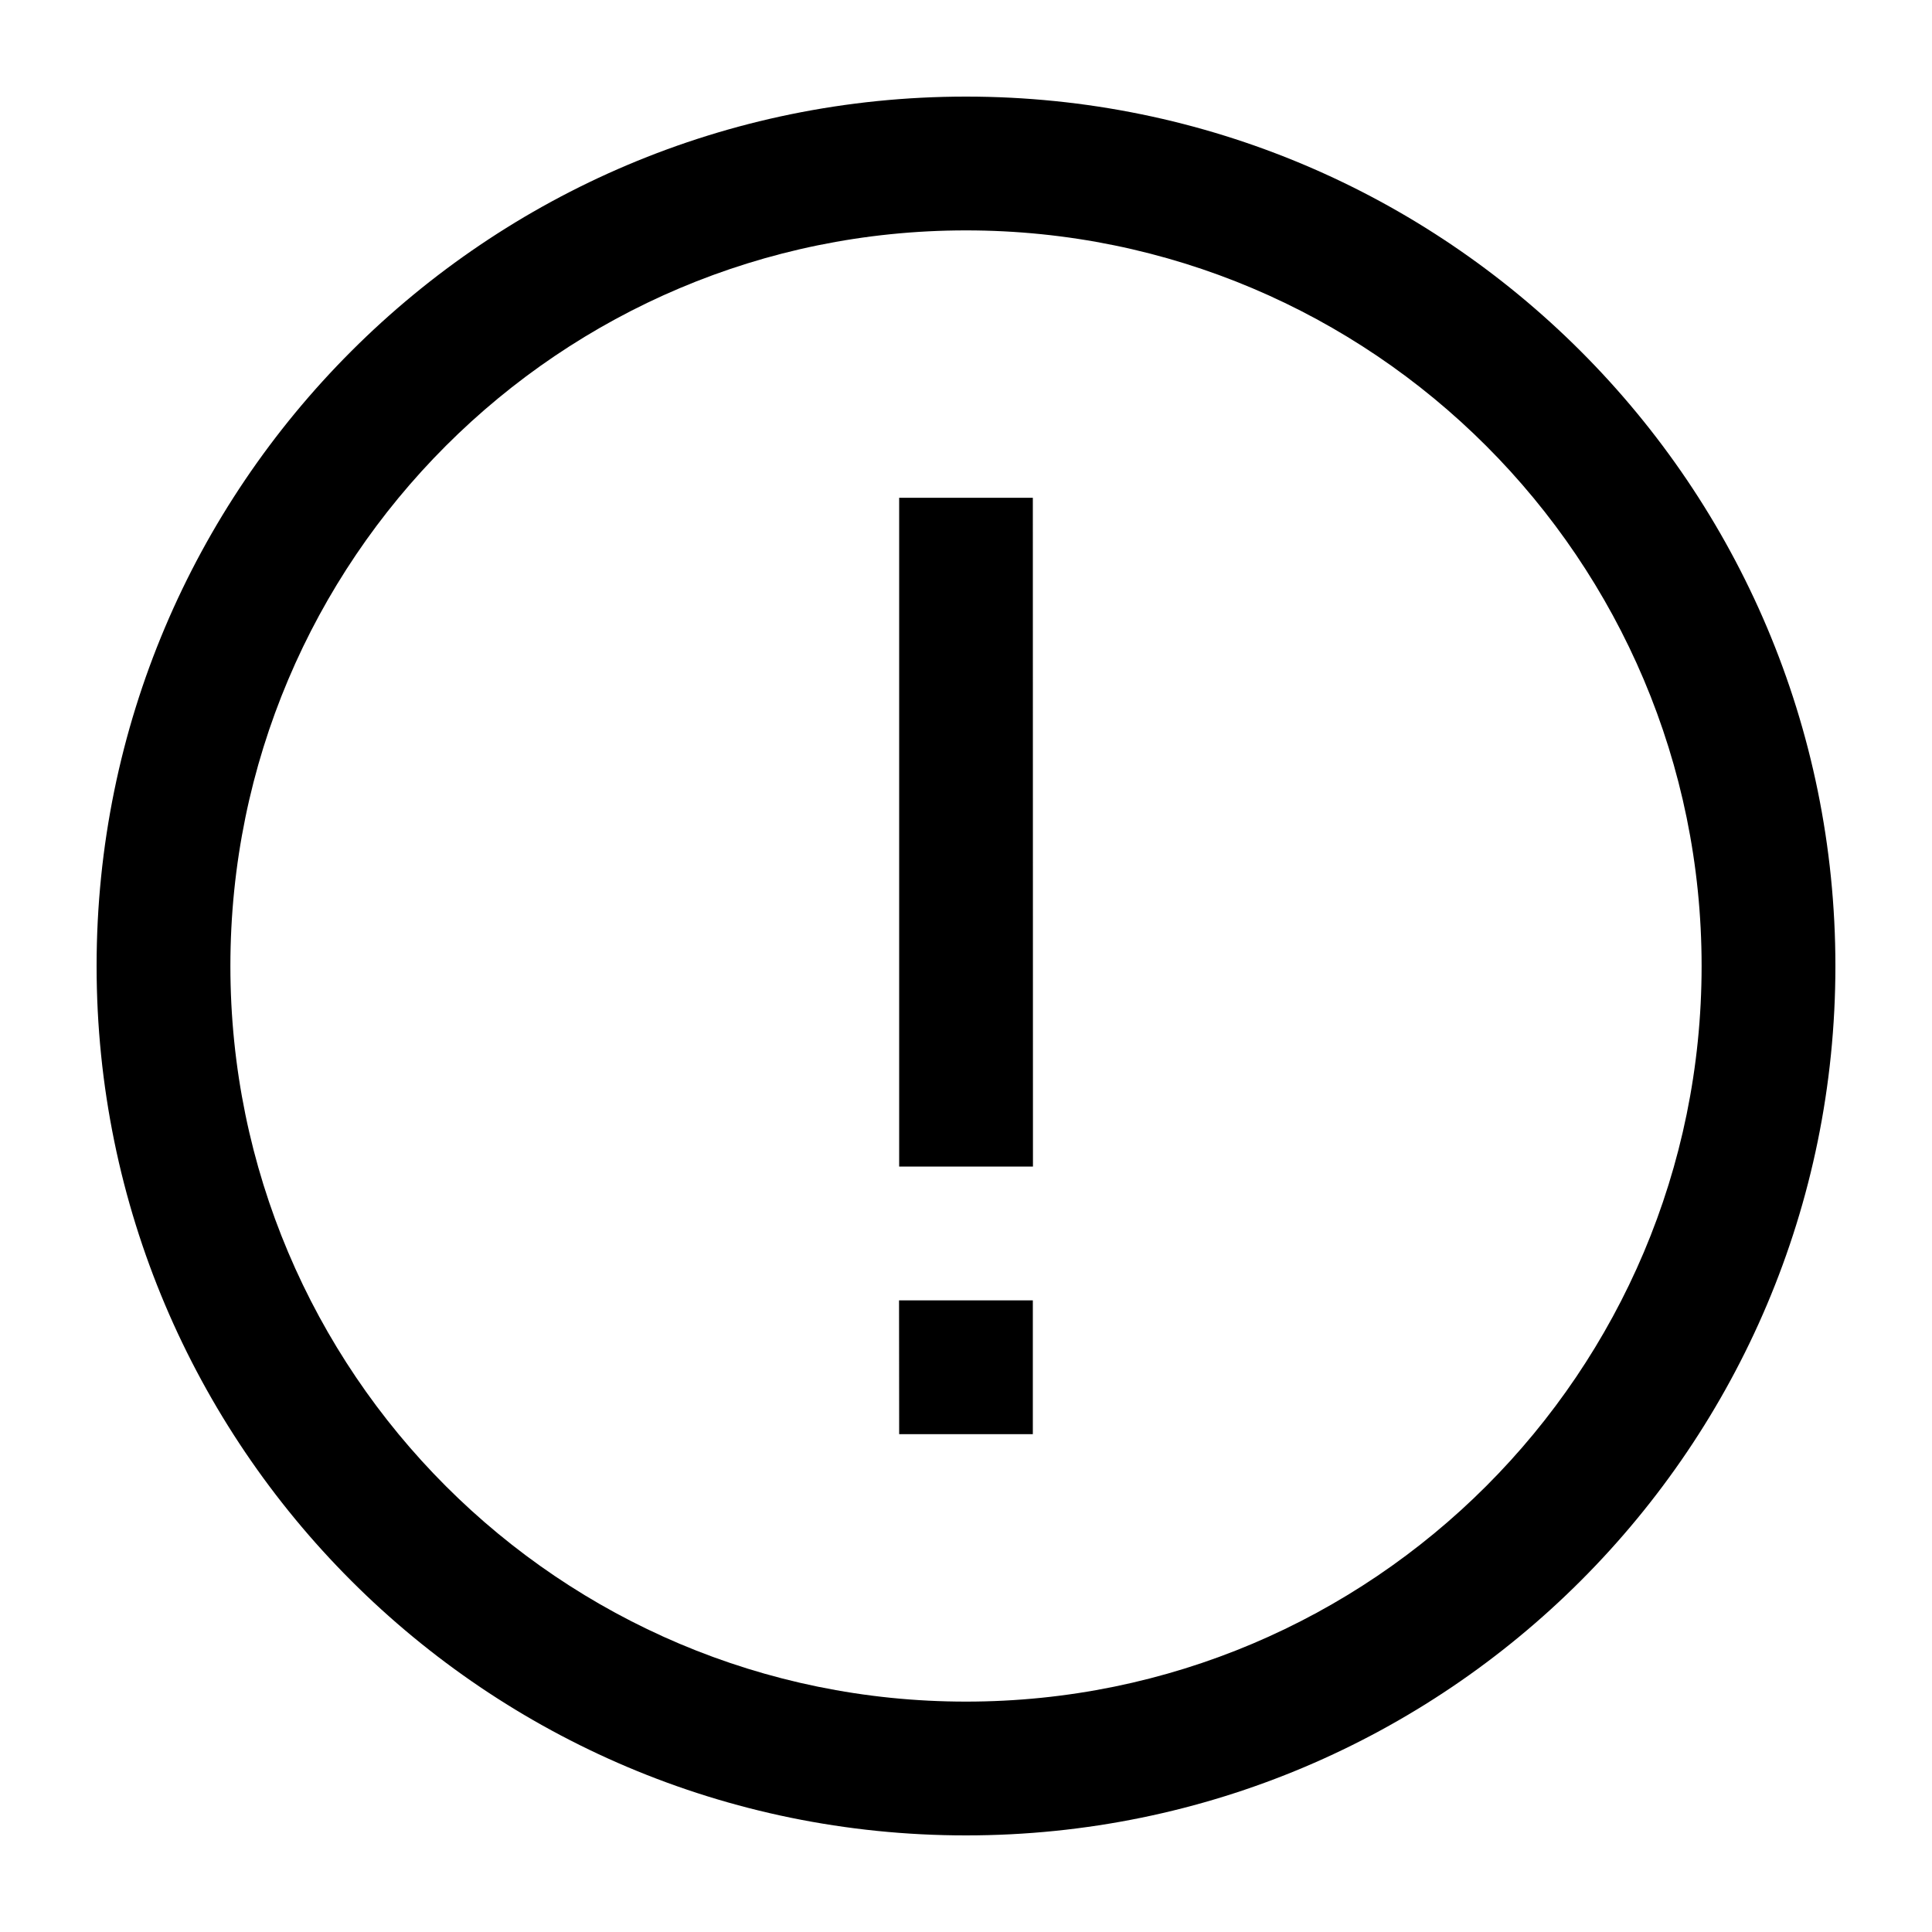
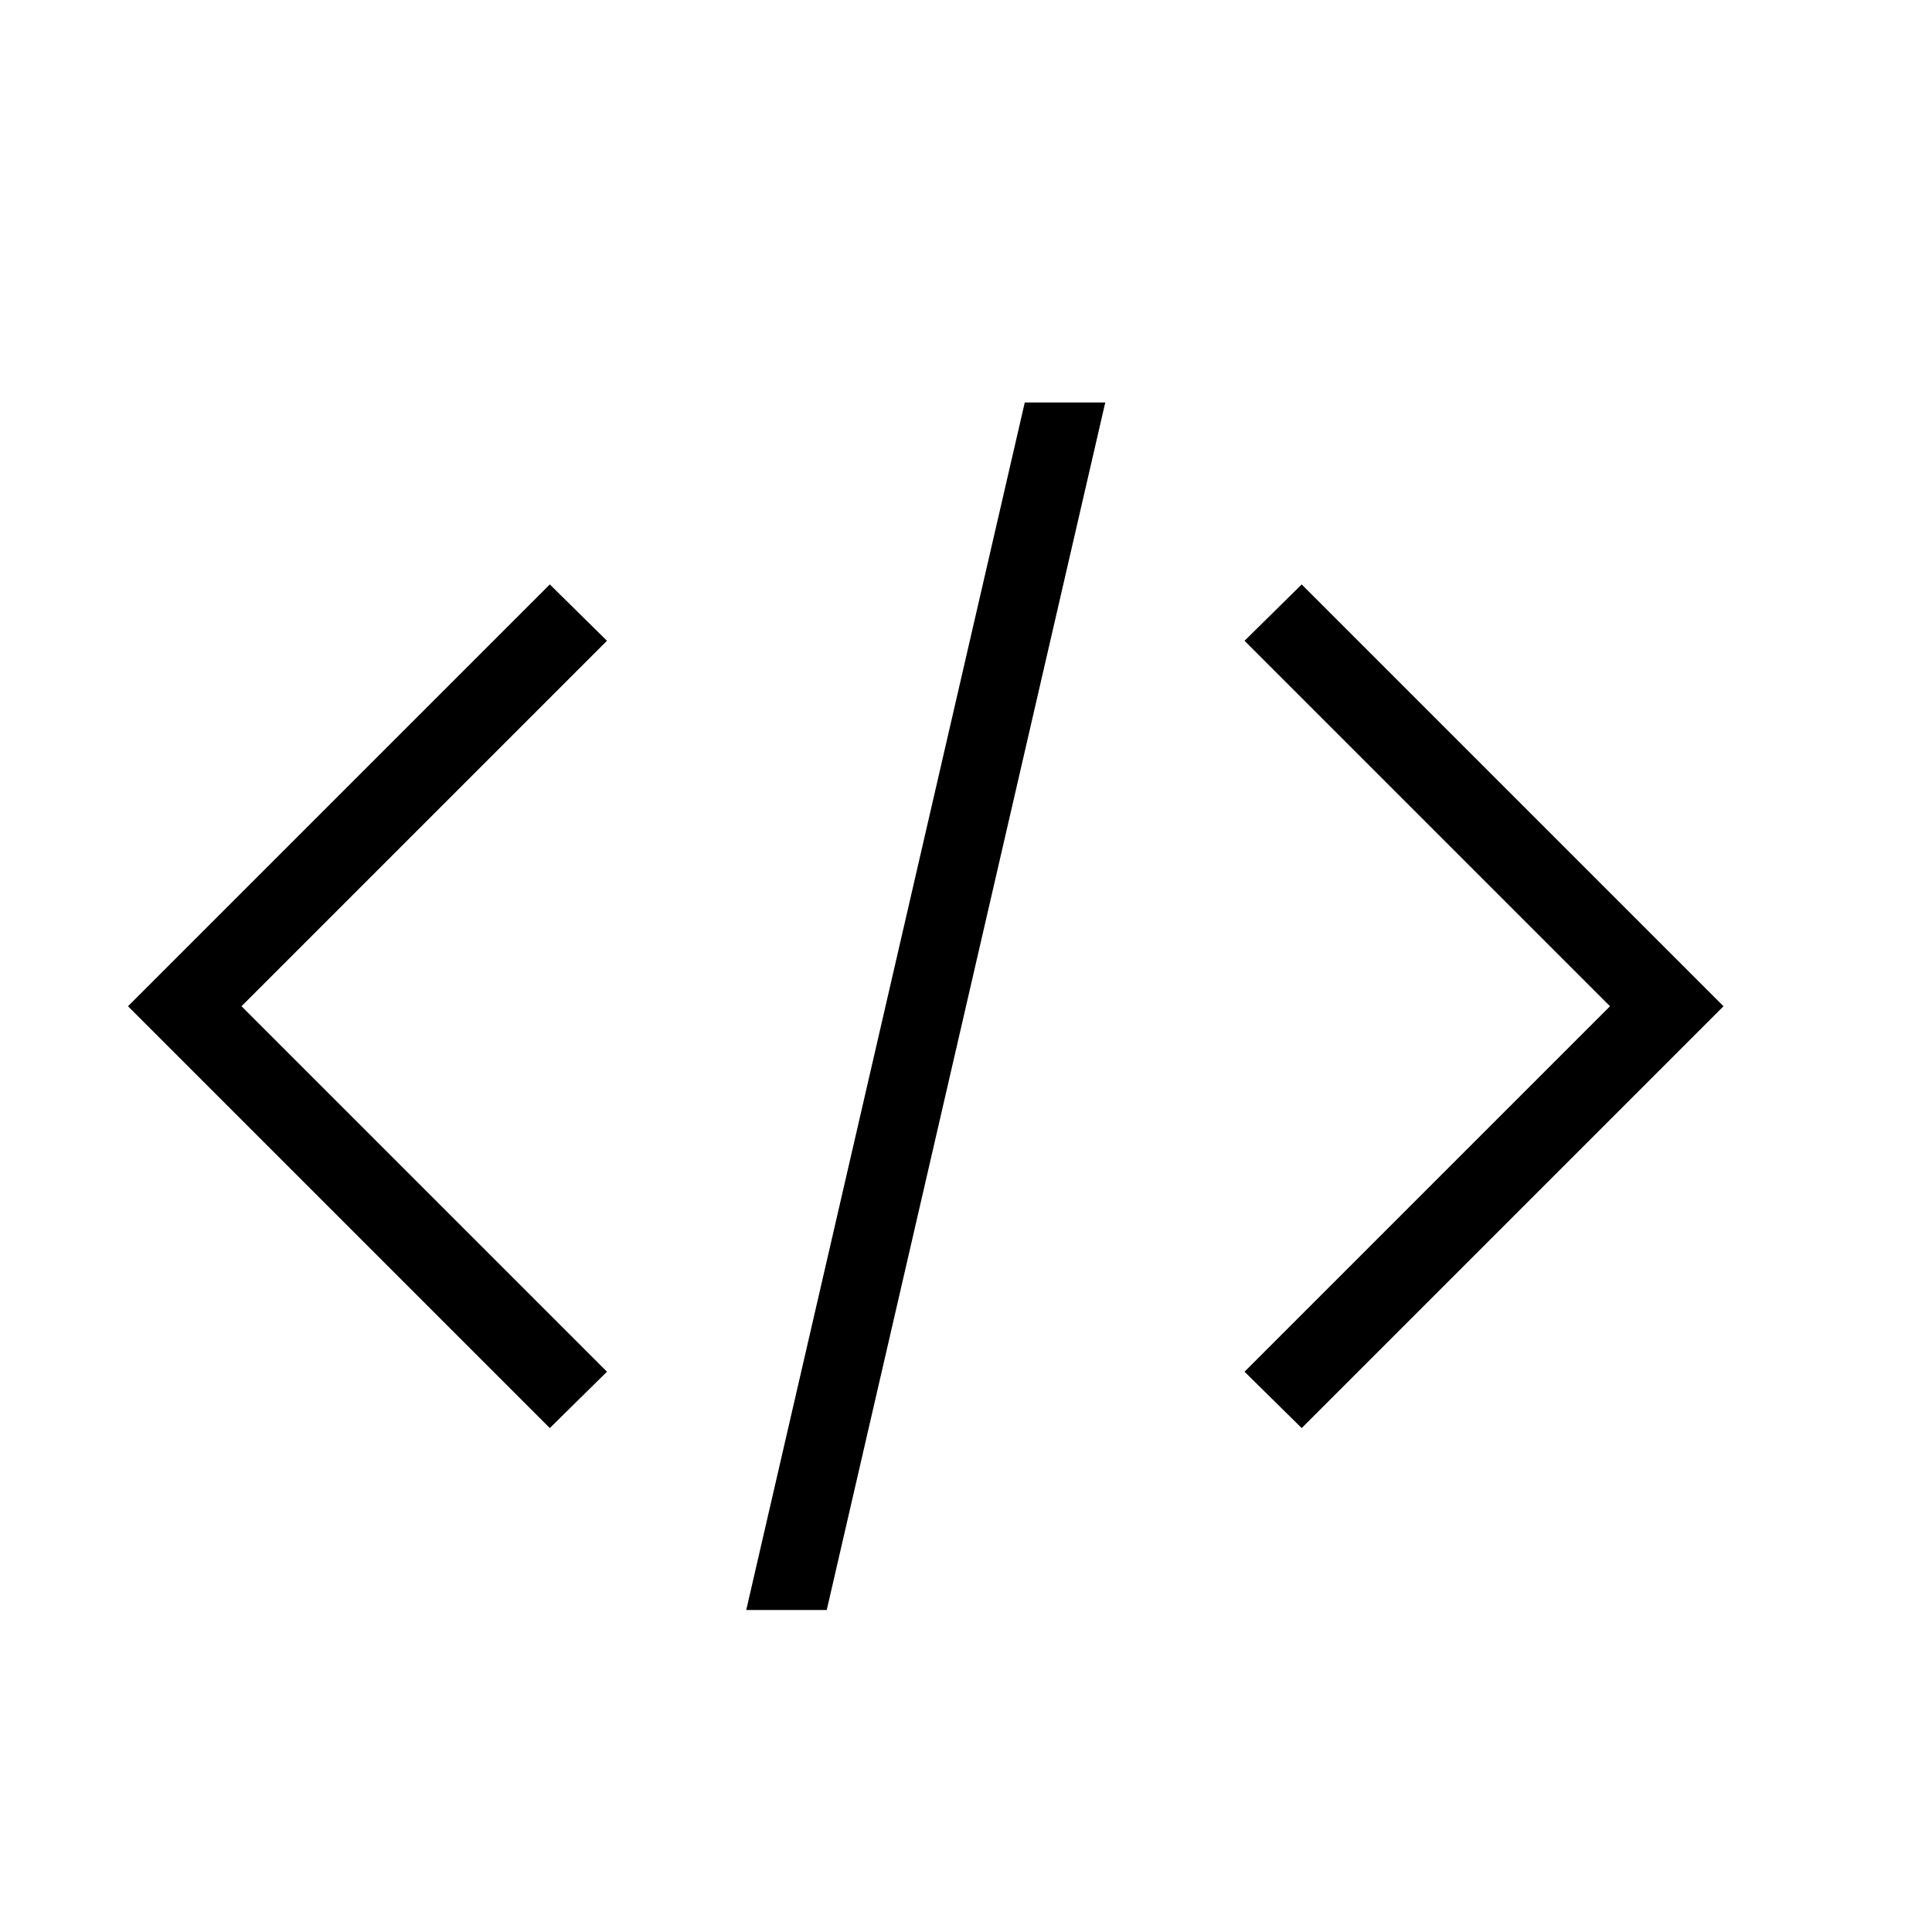
- <svg xmlns="http://www.w3.org/2000/svg" version="1.1" width="32" height="32" viewBox="0 0 32 32">
-   <path d="M16 1.6c-7.953 0-14.4 6.447-14.4 14.4s6.447 14.4 14.4 14.4c7.953 0 14.4-6.447 14.4-14.4v0c0-7.953-6.447-14.4-14.4-14.4v0zM16 28.184c-6.729 0-12.184-5.455-12.184-12.184s5.455-12.184 12.184-12.184c6.729 0 12.184 5.455 12.184 12.184v0c0 6.729-5.455 12.184-12.184 12.184v0zM17.107 8.245h-2.214v11.077h2.216zM14.891 21.538h2.216v2.216h-2.214z" />
+ <svg xmlns="http://www.w3.org/2000/svg" width="24" height="24" viewBox="0 0 24 24">
+   <path fill="currentColor" d="m16.17 17.74l-.71-.7L20 12.5l-4.54-4.54l.71-.7l5.24 5.24zm-9.34 0L1.59 12.5l5.24-5.24l.71.7L3 12.5l4.54 4.54zM12.73 5h1l-3.46 15h-1z" />
</svg>
